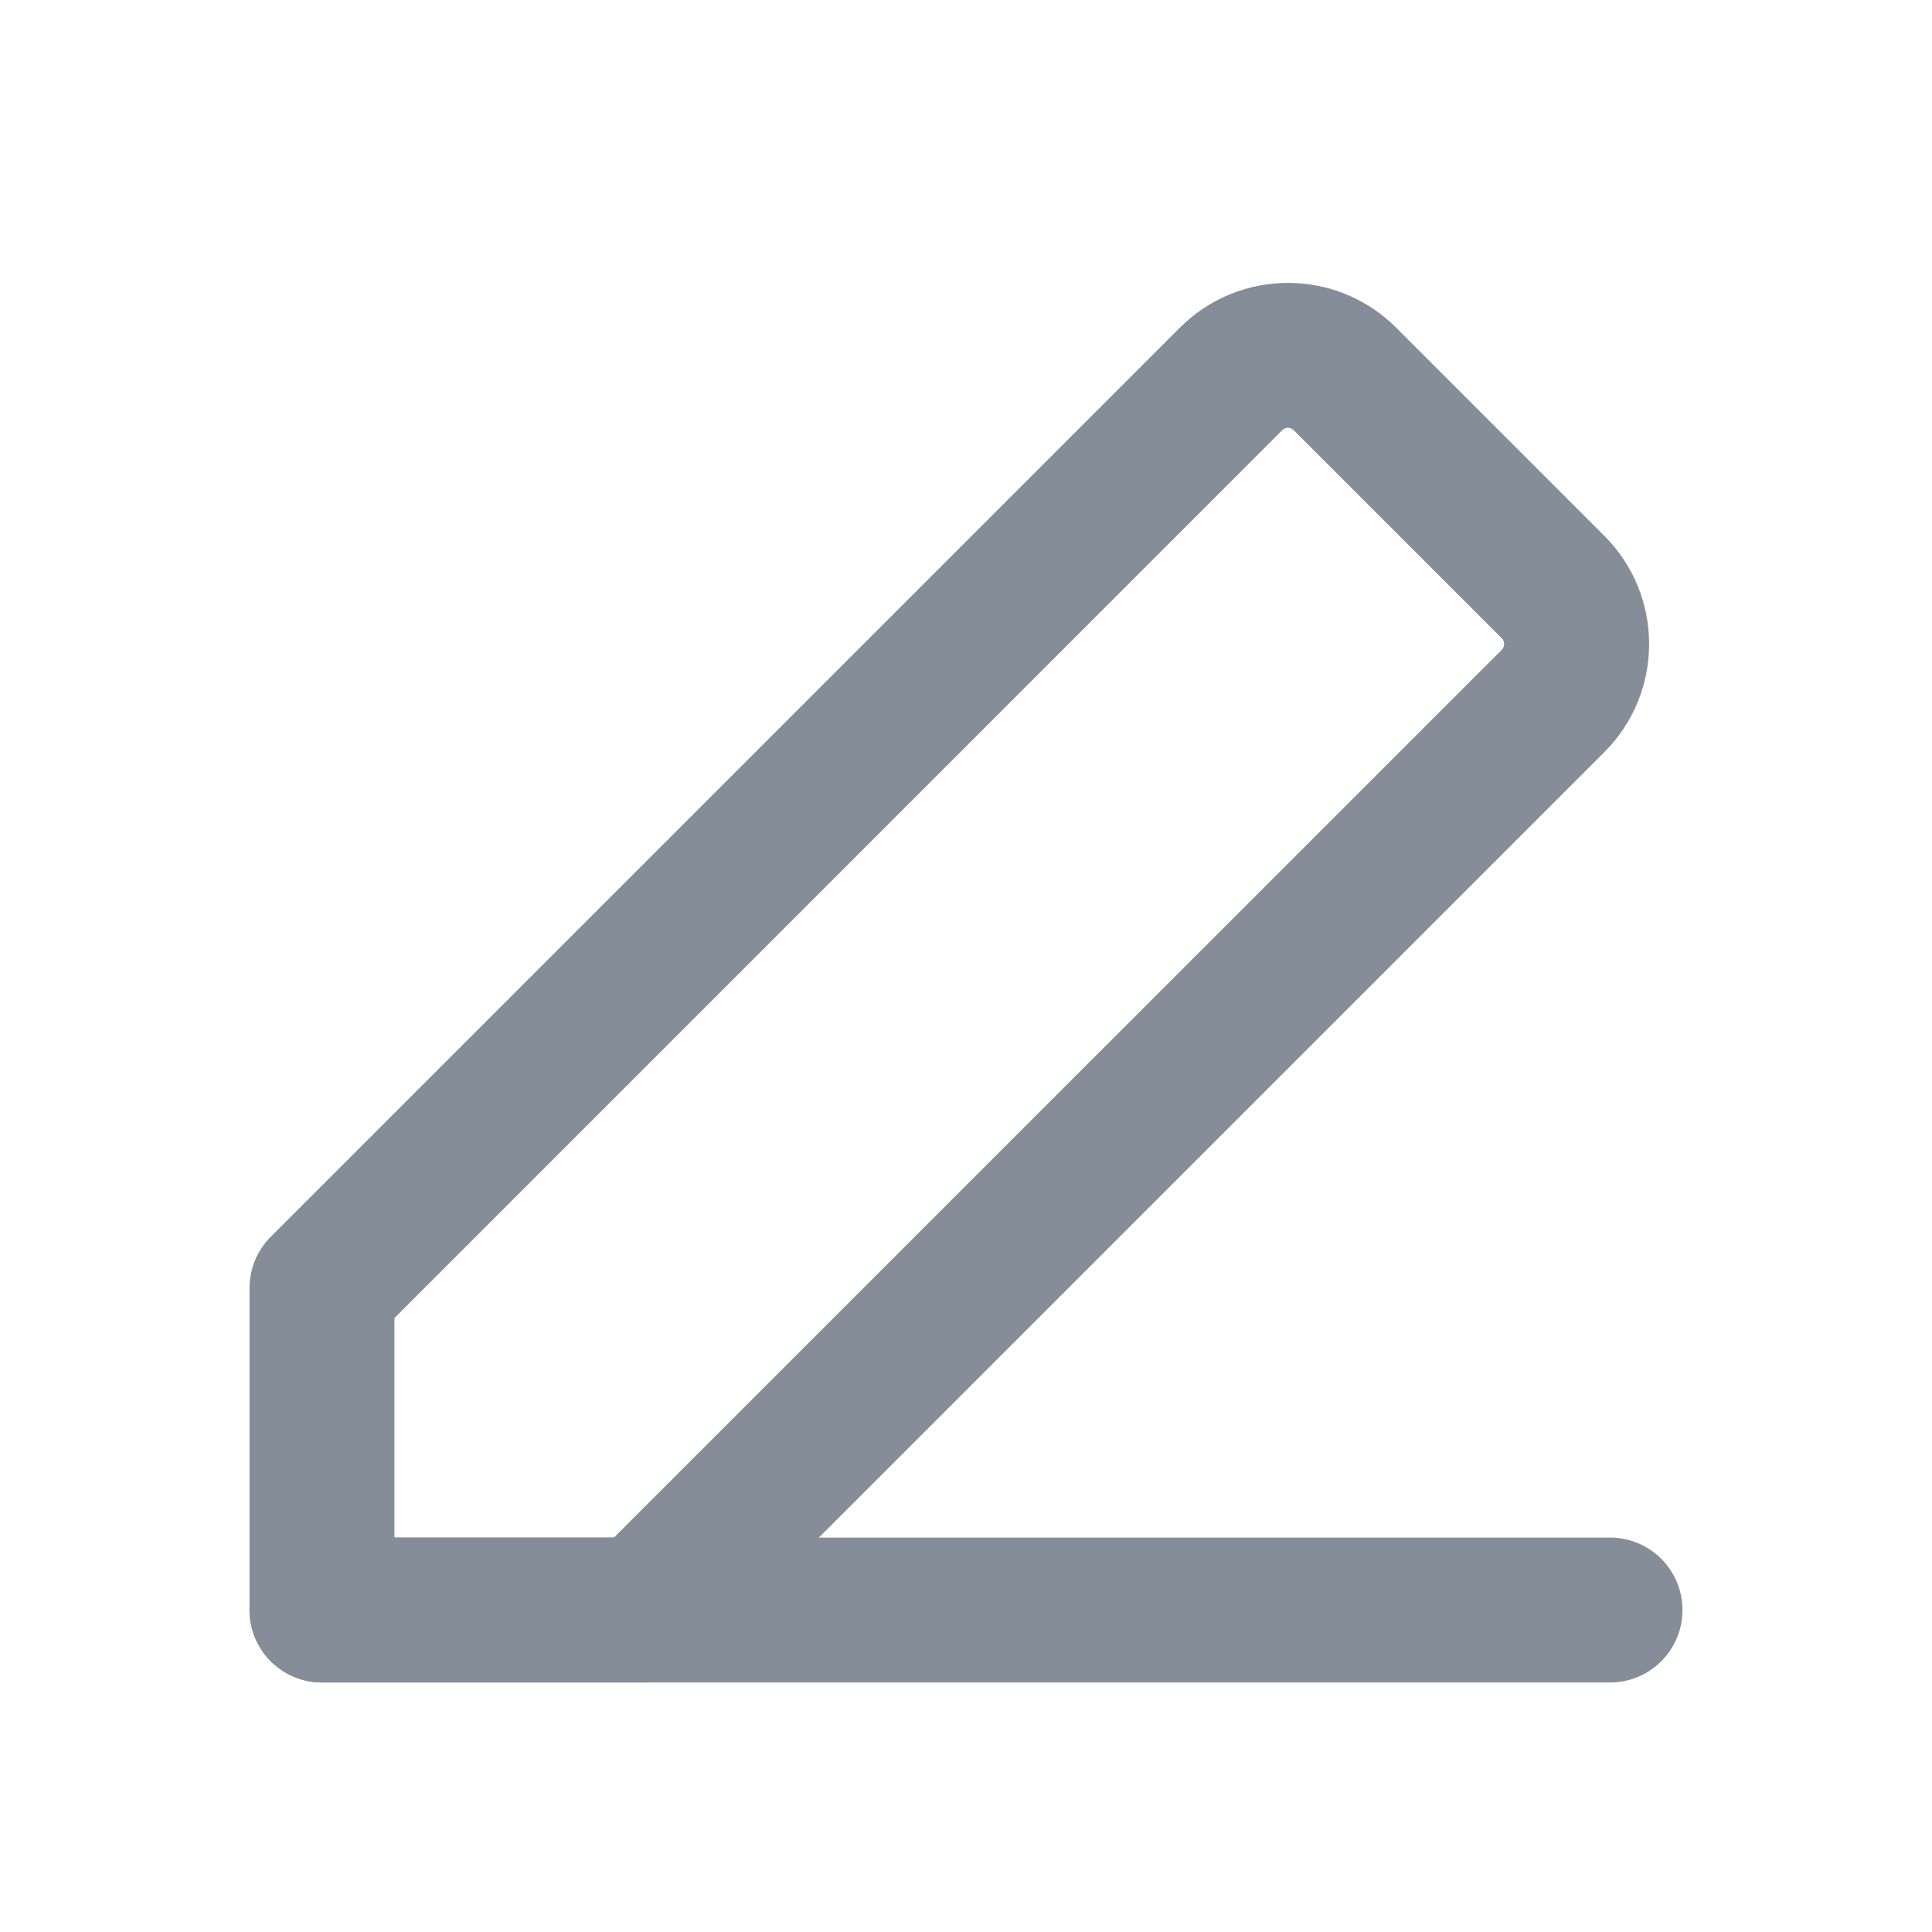
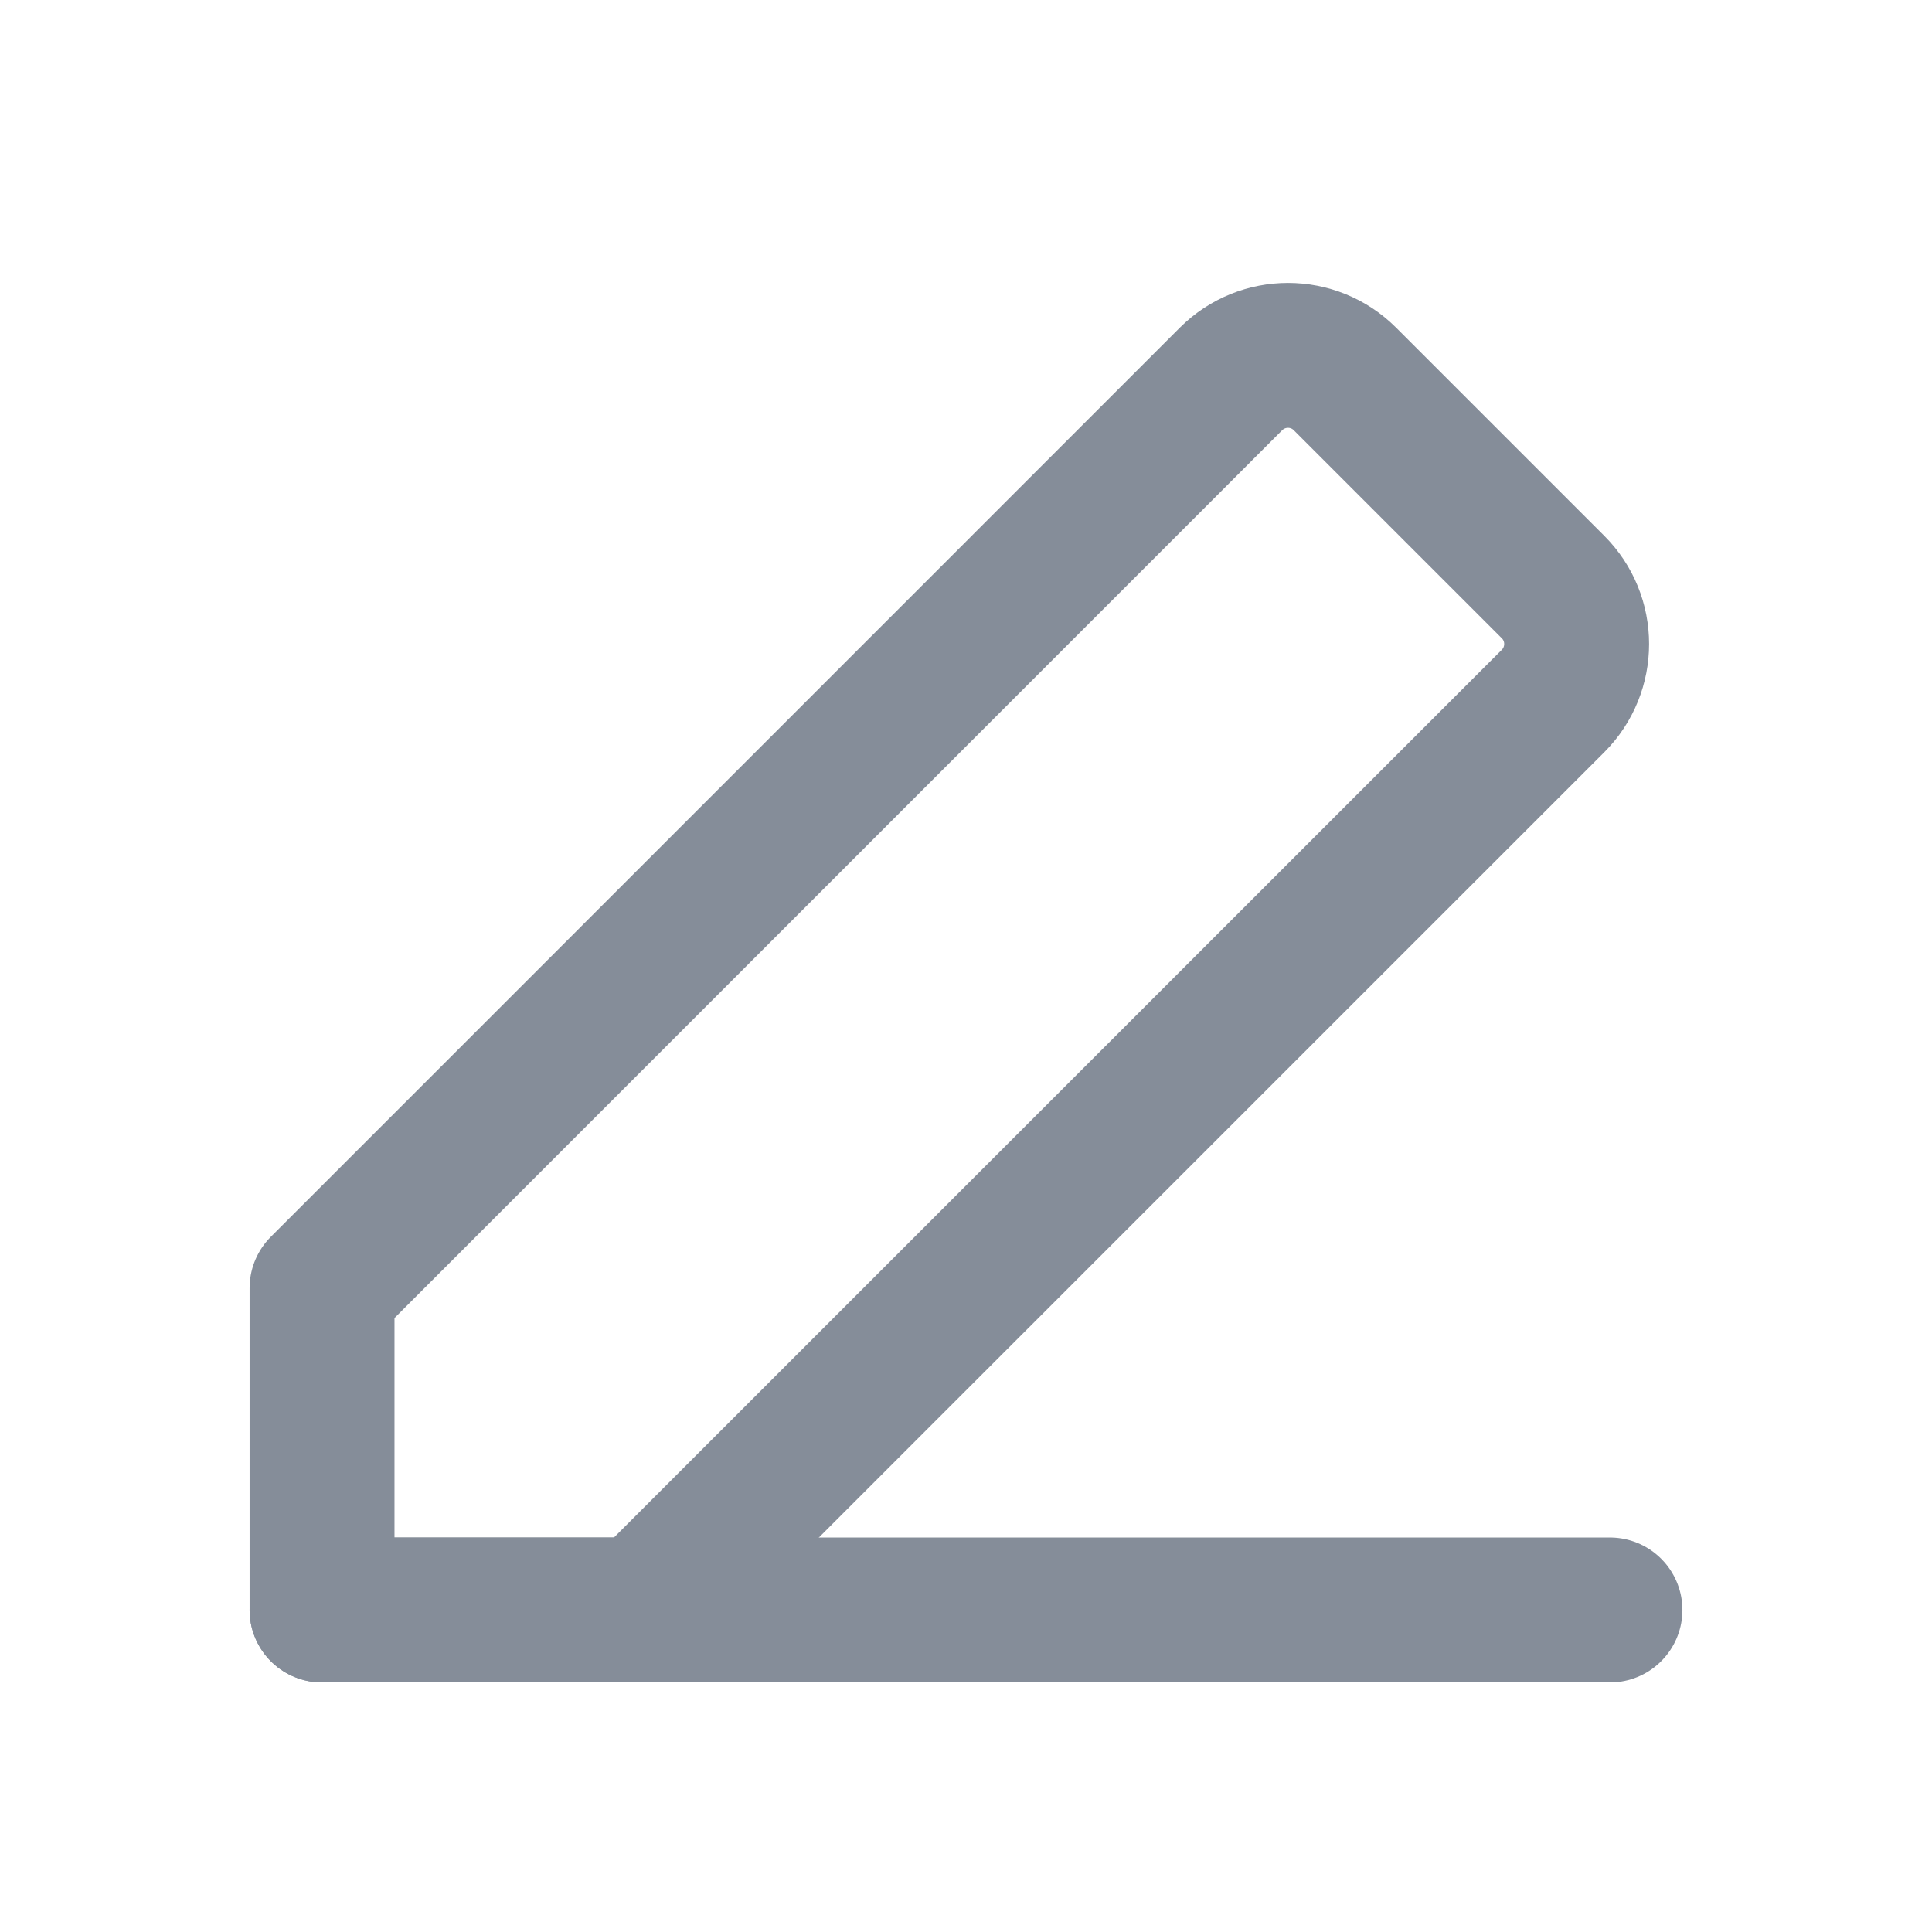
- <svg xmlns="http://www.w3.org/2000/svg" width="20" height="20" viewBox="0 0 20 20" fill="none">
-   <path d="M3.333 16.667H16.667" stroke="#858D99" stroke-width="1.5" stroke-linecap="round" stroke-linejoin="round" />
-   <path d="M6.667 16.667V17.417C6.865 17.417 7.056 17.338 7.197 17.197L6.667 16.667ZM3.333 16.667H2.583C2.583 17.081 2.919 17.417 3.333 17.417V16.667ZM3.333 13.333L2.803 12.803C2.662 12.944 2.583 13.134 2.583 13.333H3.333ZM12.744 3.923L13.274 4.453V4.453L12.744 3.923ZM13.922 3.923L13.392 4.453V4.453L13.922 3.923ZM16.077 6.077L16.608 5.547V5.547L16.077 6.077ZM16.077 7.256L15.547 6.726L16.077 7.256ZM6.667 15.917H3.333V17.417H6.667V15.917ZM4.083 16.667V13.333H2.583V16.667H4.083ZM3.864 13.864L13.274 4.453L12.214 3.392L2.803 12.803L3.864 13.864ZM13.392 4.453L15.547 6.608L16.608 5.547L14.453 3.392L13.392 4.453ZM15.547 6.726L6.136 16.136L7.197 17.197L16.608 7.786L15.547 6.726ZM15.547 6.608C15.579 6.64 15.579 6.693 15.547 6.726L16.608 7.786C17.226 7.168 17.226 6.165 16.608 5.547L15.547 6.608ZM13.274 4.453C13.307 4.42 13.36 4.42 13.392 4.453L14.453 3.392C13.835 2.774 12.832 2.774 12.214 3.392L13.274 4.453Z" fill="#858D99" />
+ <svg xmlns="http://www.w3.org/2000/svg" width="16" height="16" viewBox="0 0 16 16" fill="none">
+   <path d="M2.667 13.333H13.333" stroke="#858D99" stroke-width="1.2" stroke-linecap="round" stroke-linejoin="round" />
+   <path d="M2.667 13.333H5.333L12.862 5.805C13.122 5.544 13.122 5.122 12.862 4.862L11.138 3.138C10.878 2.878 10.456 2.878 10.195 3.138L2.667 10.667V13.333Z" stroke="#858D99" stroke-width="1.2" stroke-linecap="round" stroke-linejoin="round" />
</svg>
